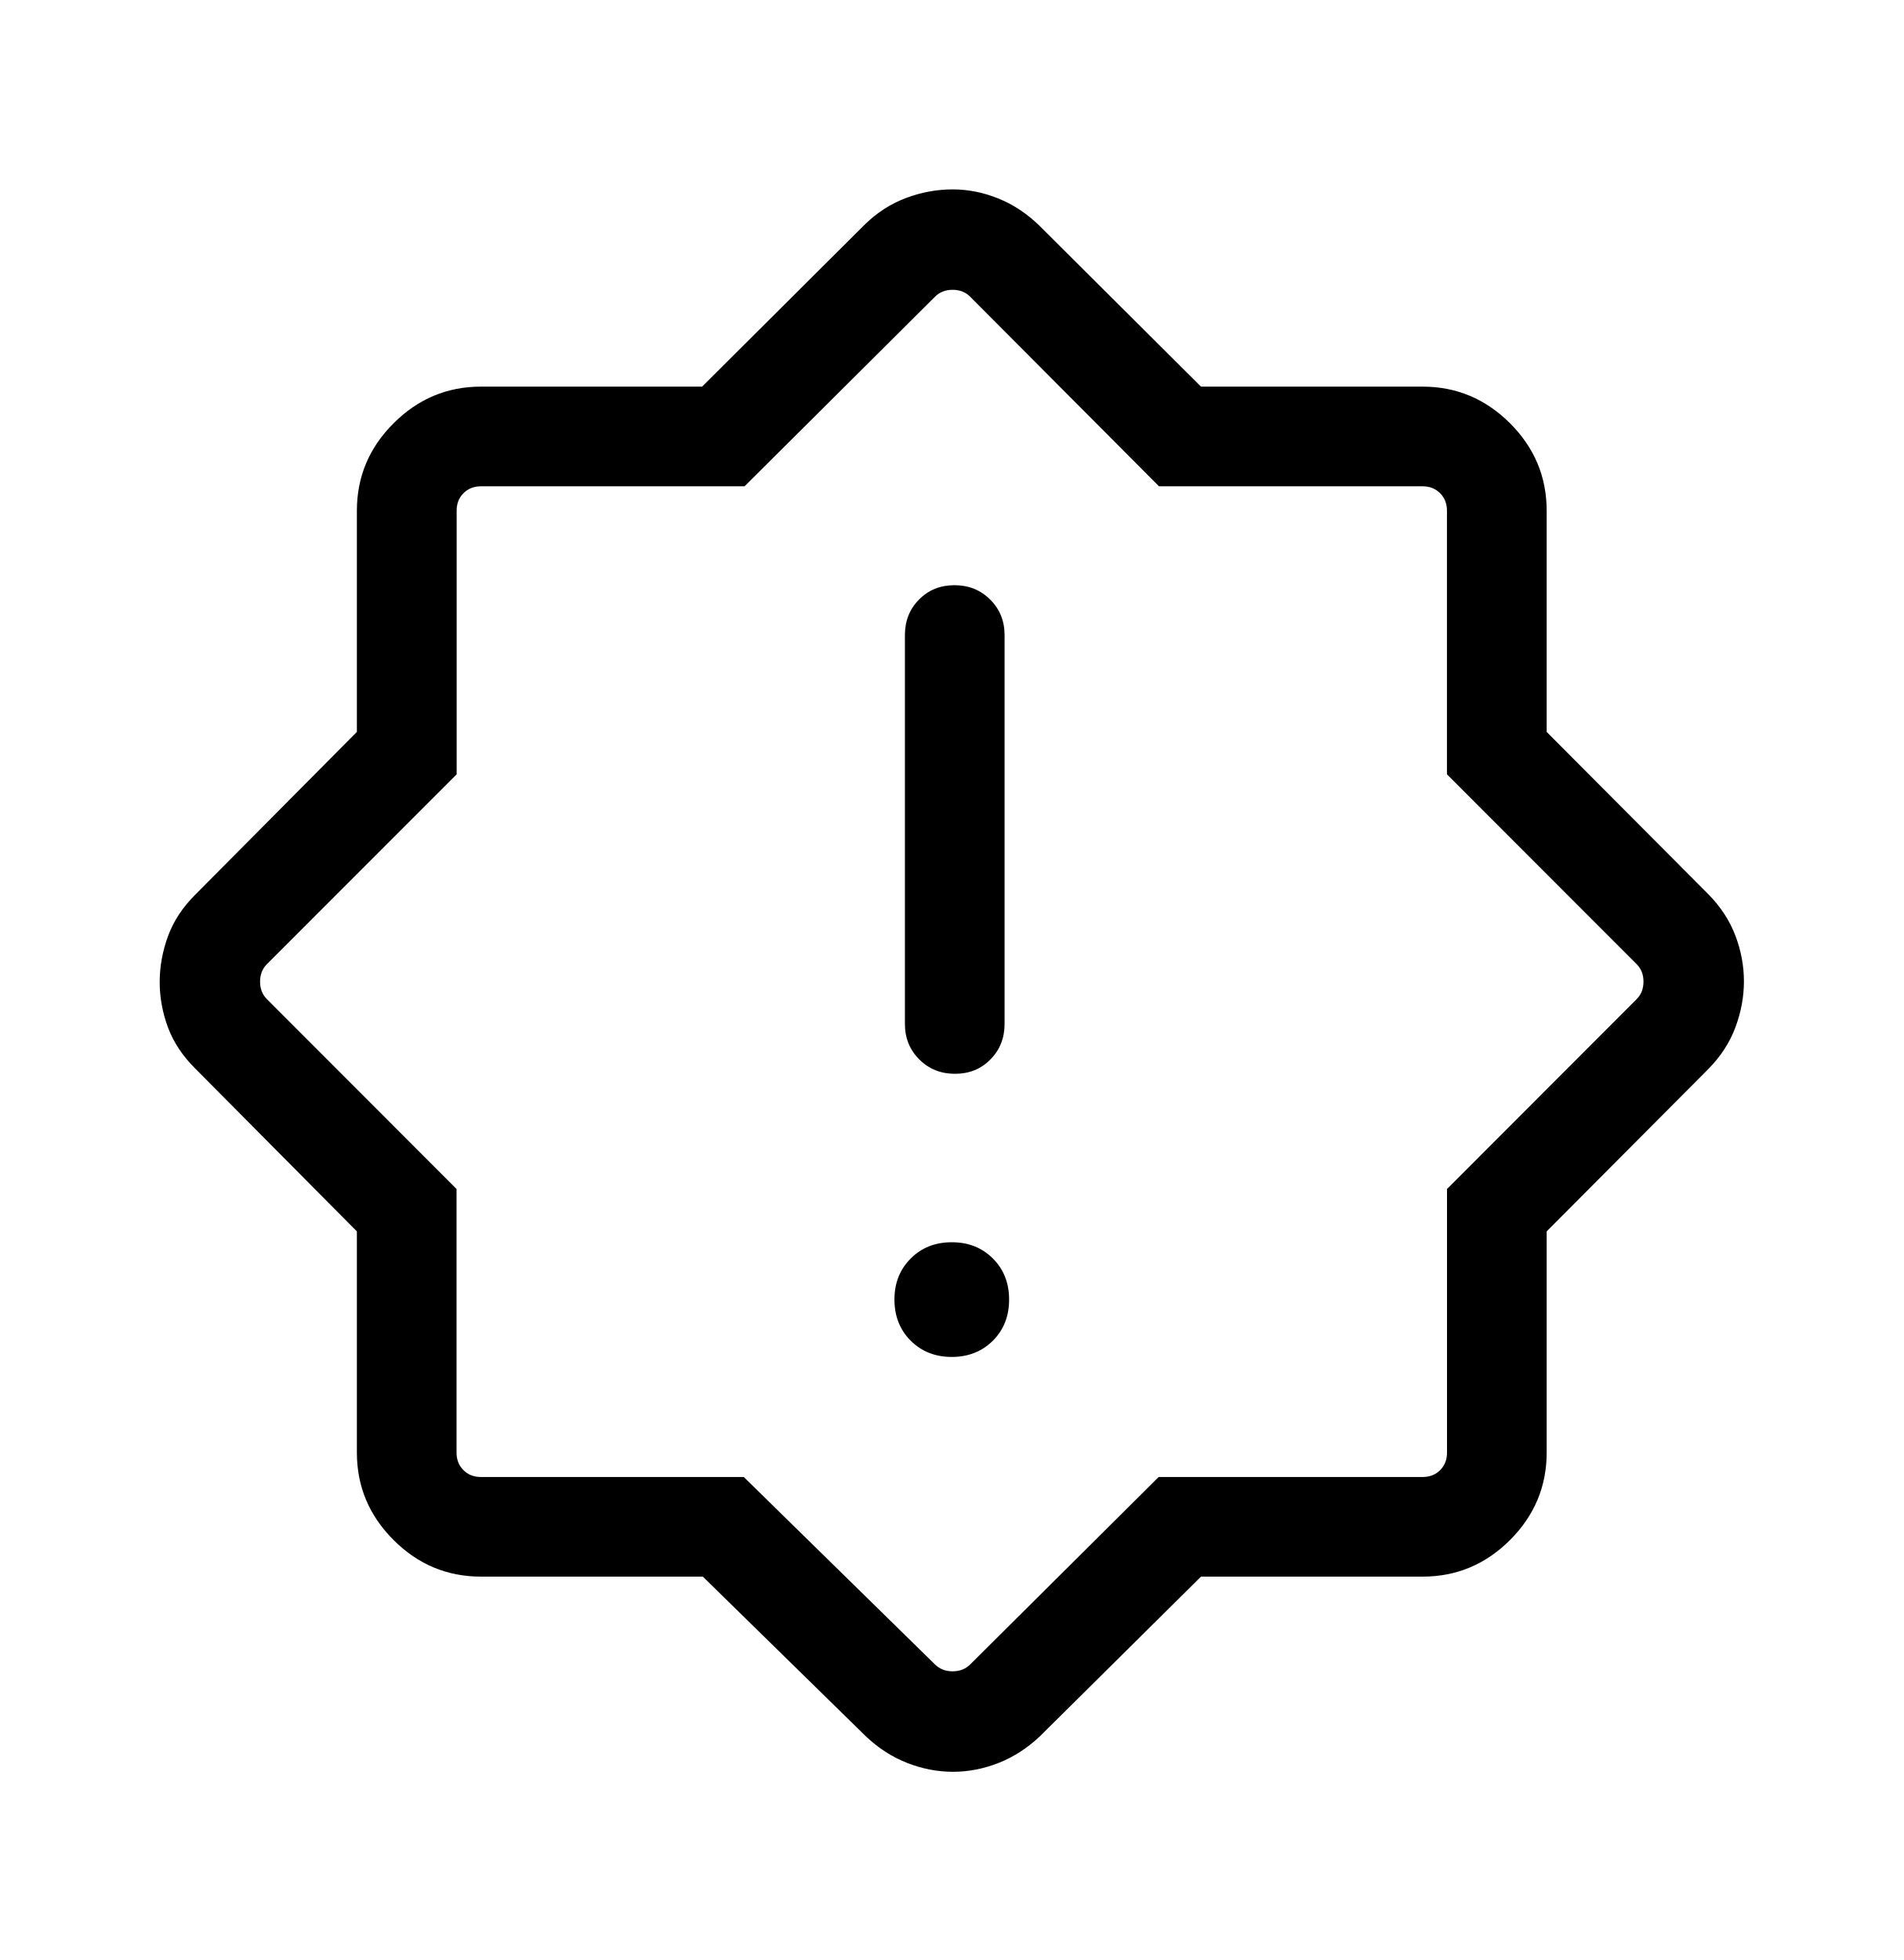
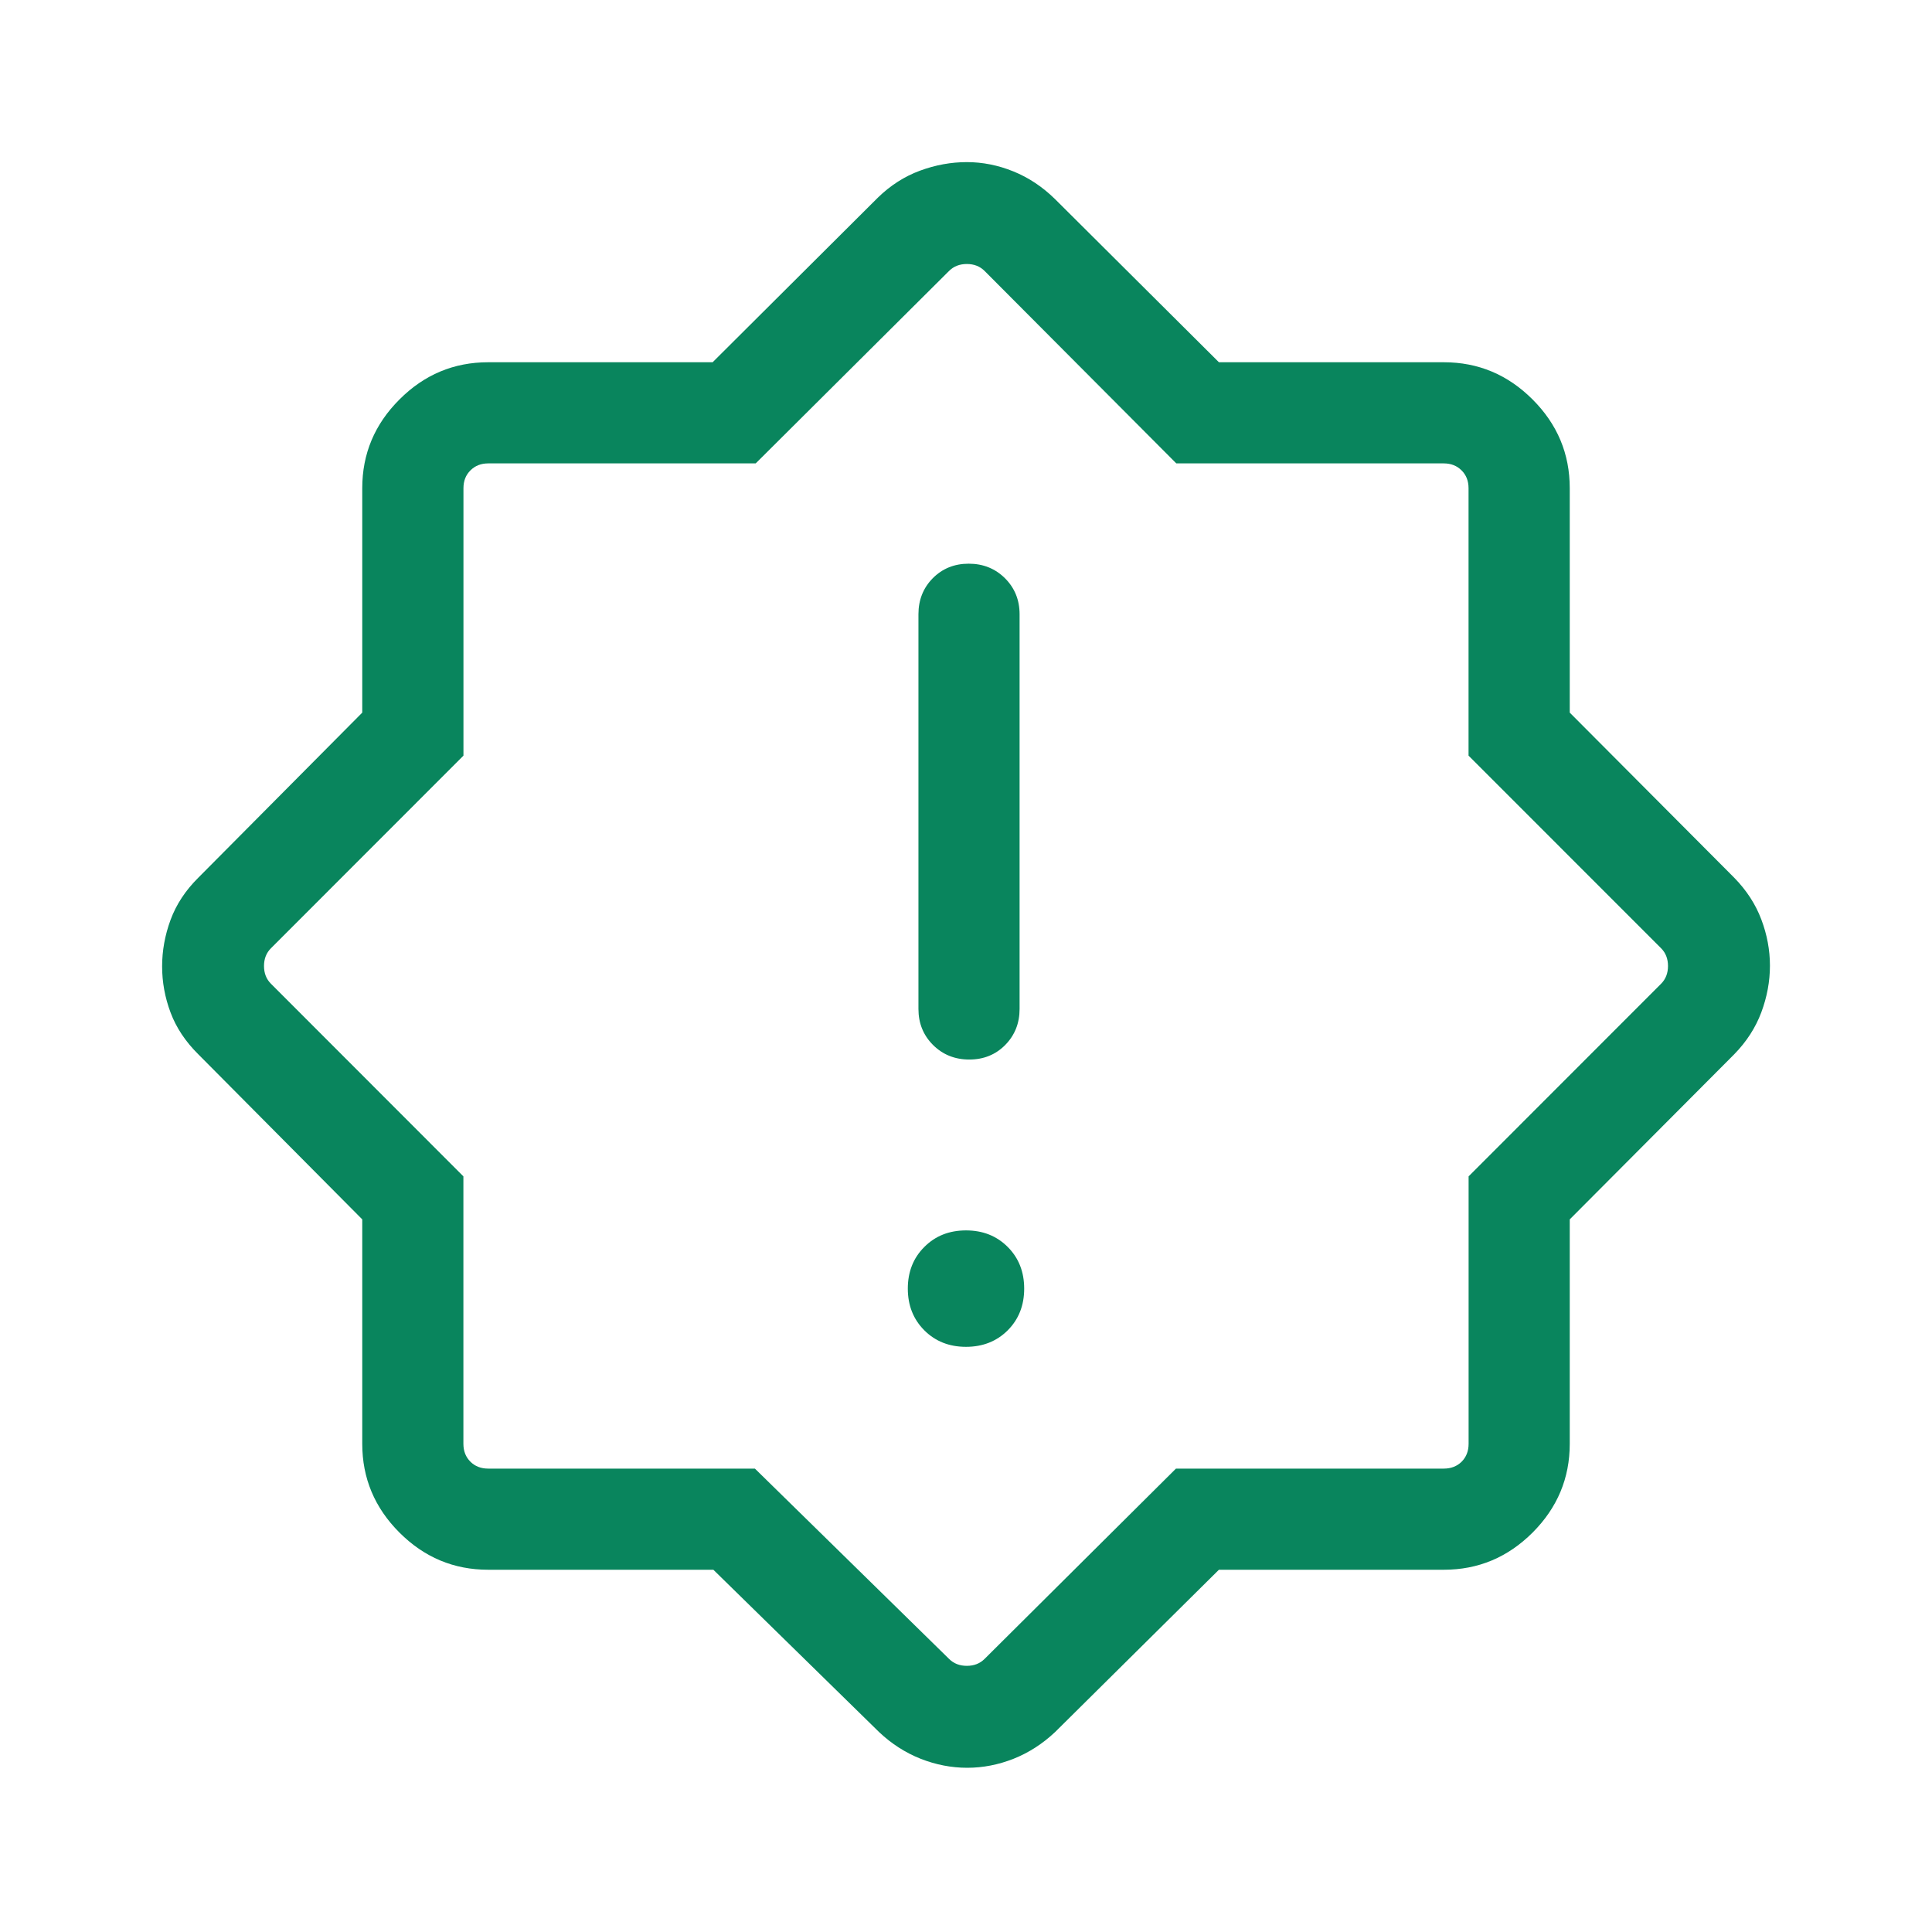
- <svg xmlns="http://www.w3.org/2000/svg" width="34" height="35" viewBox="0 0 34 35" fill="none">
-   <path d="M16.999 24.231C17.294 24.231 17.539 24.134 17.733 23.941C17.927 23.747 18.023 23.503 18.023 23.207C18.023 22.912 17.927 22.667 17.733 22.473C17.539 22.279 17.295 22.183 17 22.183C16.704 22.183 16.459 22.279 16.266 22.473C16.072 22.667 15.975 22.911 15.975 23.206C15.975 23.502 16.072 23.747 16.265 23.941C16.459 24.134 16.703 24.231 16.999 24.231ZM17.057 19.175C17.31 19.175 17.521 19.09 17.689 18.919C17.858 18.748 17.942 18.537 17.942 18.285V11.34C17.942 11.088 17.856 10.876 17.684 10.706C17.513 10.535 17.3 10.45 17.047 10.45C16.794 10.45 16.583 10.535 16.414 10.706C16.246 10.876 16.162 11.088 16.162 11.34V18.285C16.162 18.537 16.248 18.748 16.419 18.919C16.591 19.09 16.803 19.175 17.057 19.175ZM12.553 28.154H8.59C7.985 28.154 7.465 27.936 7.029 27.5C6.592 27.064 6.374 26.543 6.374 25.939V21.989L3.488 19.082C3.264 18.86 3.101 18.616 3.001 18.35C2.902 18.083 2.852 17.812 2.852 17.536C2.852 17.261 2.902 16.987 3.001 16.716C3.101 16.445 3.264 16.198 3.488 15.976L6.374 13.07V9.12C6.374 8.516 6.592 7.995 7.029 7.559C7.465 7.123 7.985 6.904 8.59 6.904H12.54L15.446 4.009C15.667 3.793 15.915 3.635 16.188 3.533C16.462 3.432 16.737 3.382 17.014 3.382C17.291 3.382 17.563 3.436 17.832 3.545C18.102 3.654 18.346 3.817 18.567 4.033L21.45 6.904H25.408C26.013 6.904 26.533 7.123 26.97 7.559C27.406 7.995 27.624 8.516 27.624 9.12V13.07L30.519 15.976C30.735 16.198 30.894 16.442 30.995 16.709C31.096 16.976 31.147 17.248 31.147 17.524C31.147 17.801 31.096 18.074 30.995 18.345C30.894 18.616 30.735 18.861 30.519 19.082L27.624 21.989V25.939C27.624 26.543 27.406 27.064 26.97 27.5C26.533 27.936 26.013 28.154 25.408 28.154H21.45L18.567 31.011C18.345 31.219 18.101 31.376 17.835 31.481C17.568 31.586 17.297 31.639 17.021 31.639C16.743 31.639 16.47 31.586 16.202 31.481C15.935 31.376 15.691 31.219 15.47 31.011L12.553 28.154ZM13.284 26.375L16.7 29.723C16.782 29.804 16.887 29.845 17.014 29.845C17.141 29.845 17.245 29.804 17.327 29.723L20.694 26.375H25.408C25.535 26.375 25.64 26.334 25.722 26.252C25.803 26.17 25.844 26.066 25.844 25.939V21.232L29.23 17.843C29.312 17.761 29.353 17.657 29.353 17.529C29.353 17.402 29.312 17.298 29.23 17.216L25.843 13.827V9.12C25.843 8.993 25.802 8.889 25.72 8.807C25.638 8.725 25.534 8.684 25.407 8.684H20.7L17.327 5.298C17.245 5.216 17.141 5.175 17.014 5.175C16.887 5.175 16.782 5.216 16.7 5.298L13.298 8.684H8.591C8.464 8.684 8.36 8.725 8.278 8.807C8.196 8.889 8.156 8.993 8.156 9.12V13.827L4.768 17.216C4.686 17.298 4.645 17.402 4.645 17.529C4.645 17.657 4.686 17.761 4.768 17.843L8.154 21.232V25.939C8.154 26.066 8.195 26.17 8.277 26.252C8.358 26.334 8.463 26.375 8.59 26.375H13.284Z" fill="black" />
+ <svg xmlns="http://www.w3.org/2000/svg" width="34" height="34" viewBox="0 0 34 34" fill="none">
+   <path d="M17 23.702C17.295 23.702 17.54 23.605 17.734 23.412C17.927 23.218 18.024 22.974 18.024 22.678C18.024 22.383 17.928 22.138 17.734 21.944C17.54 21.75 17.296 21.653 17 21.653C16.705 21.653 16.46 21.75 16.267 21.944C16.073 22.137 15.976 22.382 15.976 22.677C15.976 22.973 16.073 23.217 16.266 23.411C16.46 23.605 16.704 23.702 17 23.702ZM17.058 18.646C17.311 18.646 17.522 18.56 17.69 18.39C17.858 18.219 17.943 18.008 17.943 17.756V10.81C17.943 10.558 17.857 10.347 17.686 10.176C17.514 10.006 17.302 9.92 17.048 9.92C16.794 9.92 16.584 10.006 16.415 10.176C16.247 10.347 16.163 10.558 16.163 10.81V17.756C16.163 18.008 16.249 18.219 16.42 18.39C16.591 18.56 16.804 18.646 17.058 18.646ZM12.554 27.625H8.591C7.986 27.625 7.466 27.407 7.03 26.971C6.593 26.534 6.375 26.014 6.375 25.409V21.459L3.489 18.553C3.265 18.331 3.102 18.087 3.002 17.82C2.902 17.554 2.853 17.283 2.853 17.007C2.853 16.731 2.902 16.458 3.002 16.187C3.102 15.916 3.265 15.669 3.489 15.447L6.375 12.541V8.591C6.375 7.986 6.593 7.466 7.03 7.03C7.466 6.593 7.986 6.375 8.591 6.375H12.541L15.447 3.48C15.668 3.264 15.916 3.105 16.189 3.004C16.463 2.903 16.738 2.853 17.015 2.853C17.291 2.853 17.564 2.907 17.833 3.016C18.102 3.125 18.347 3.288 18.567 3.504L21.451 6.375H25.409C26.014 6.375 26.534 6.593 26.971 7.03C27.407 7.466 27.625 7.986 27.625 8.591V12.541L30.52 15.447C30.736 15.668 30.895 15.912 30.996 16.18C31.097 16.447 31.148 16.718 31.148 16.995C31.148 17.271 31.097 17.545 30.996 17.816C30.895 18.086 30.736 18.332 30.52 18.553L27.625 21.459V25.409C27.625 26.014 27.407 26.534 26.971 26.971C26.534 27.407 26.014 27.625 25.409 27.625H21.451L18.567 30.482C18.346 30.69 18.102 30.846 17.836 30.952C17.569 31.057 17.298 31.11 17.022 31.11C16.744 31.11 16.471 31.057 16.203 30.952C15.936 30.846 15.691 30.69 15.471 30.482L12.554 27.625ZM13.285 25.845L16.701 29.193C16.783 29.275 16.887 29.316 17.015 29.316C17.142 29.316 17.246 29.275 17.328 29.193L20.695 25.845H25.409C25.536 25.845 25.641 25.804 25.723 25.723C25.804 25.641 25.845 25.536 25.845 25.409V20.702L29.232 17.313C29.313 17.232 29.354 17.127 29.354 17C29.354 16.873 29.313 16.768 29.232 16.687L25.844 13.298V8.591C25.844 8.464 25.803 8.359 25.721 8.278C25.639 8.196 25.535 8.155 25.408 8.155H20.701L17.328 4.769C17.246 4.687 17.142 4.646 17.015 4.646C16.887 4.646 16.783 4.687 16.701 4.769L13.299 8.155H8.592C8.465 8.155 8.361 8.196 8.279 8.278C8.197 8.359 8.156 8.464 8.156 8.591V13.298L4.769 16.687C4.687 16.768 4.646 16.873 4.646 17C4.646 17.127 4.687 17.232 4.769 17.313L8.155 20.702V25.409C8.155 25.536 8.196 25.641 8.278 25.723C8.359 25.804 8.464 25.845 8.591 25.845H13.285Z" fill="#09855D" />
</svg>
